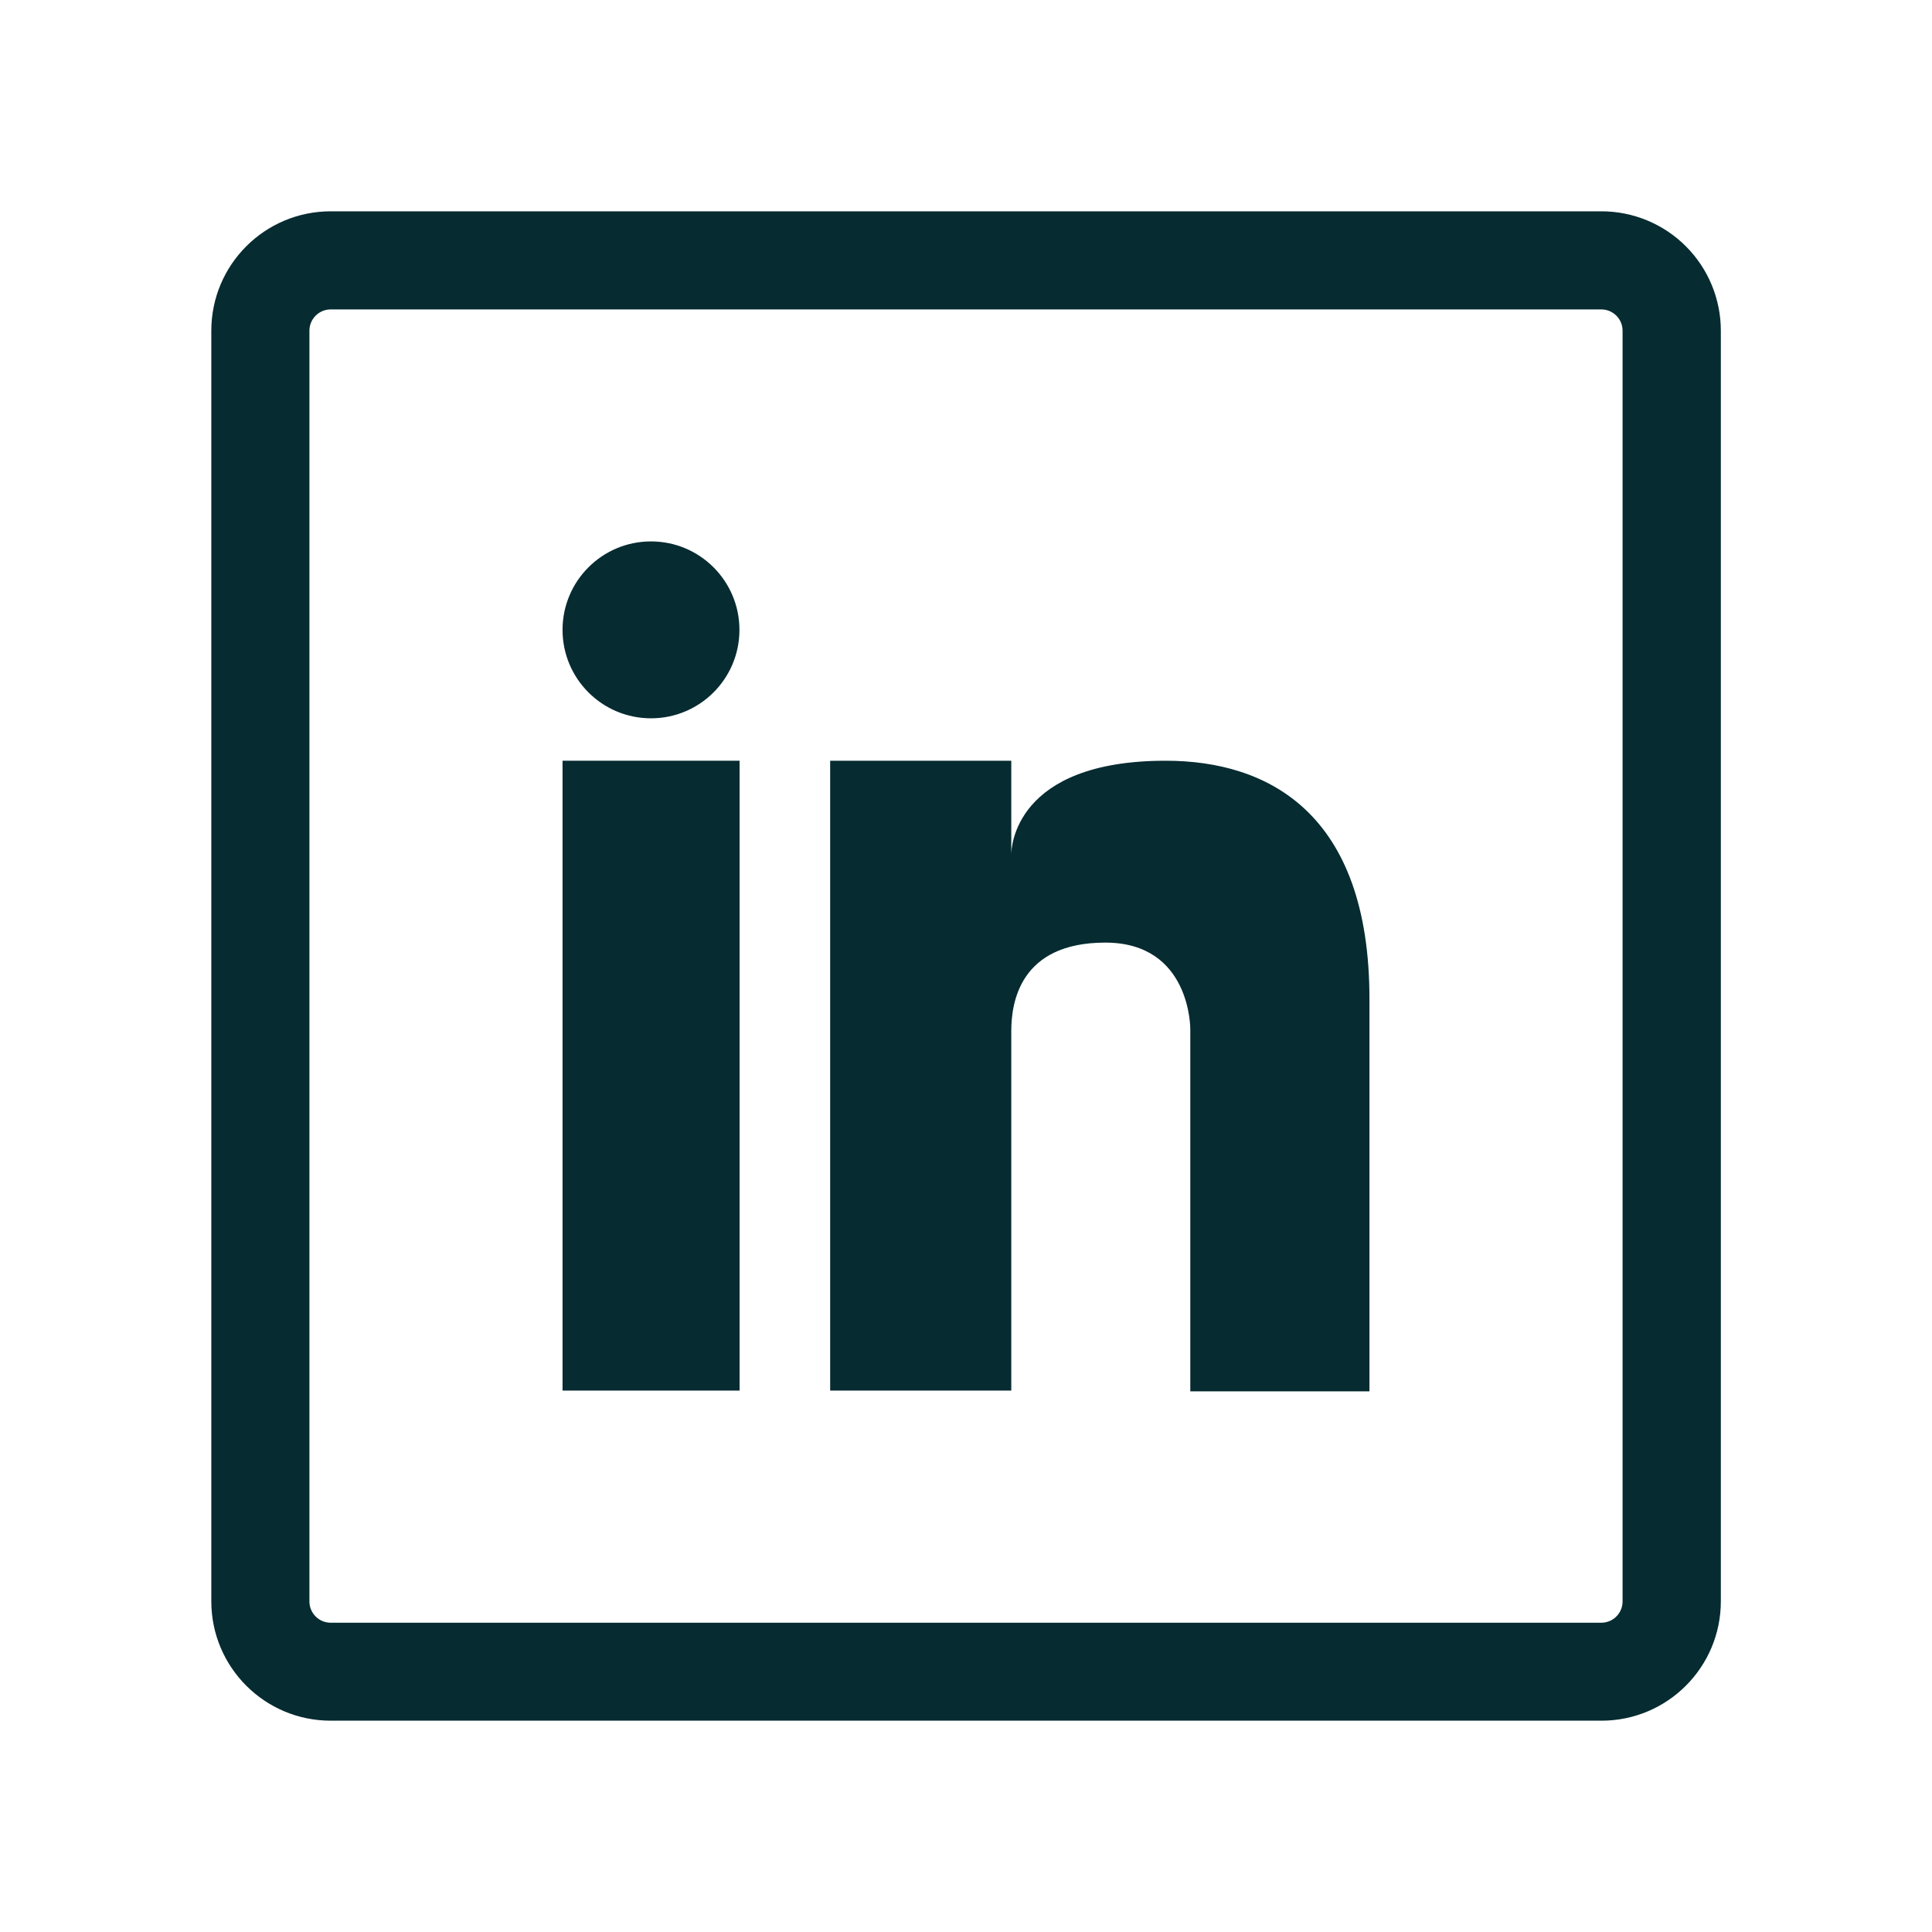
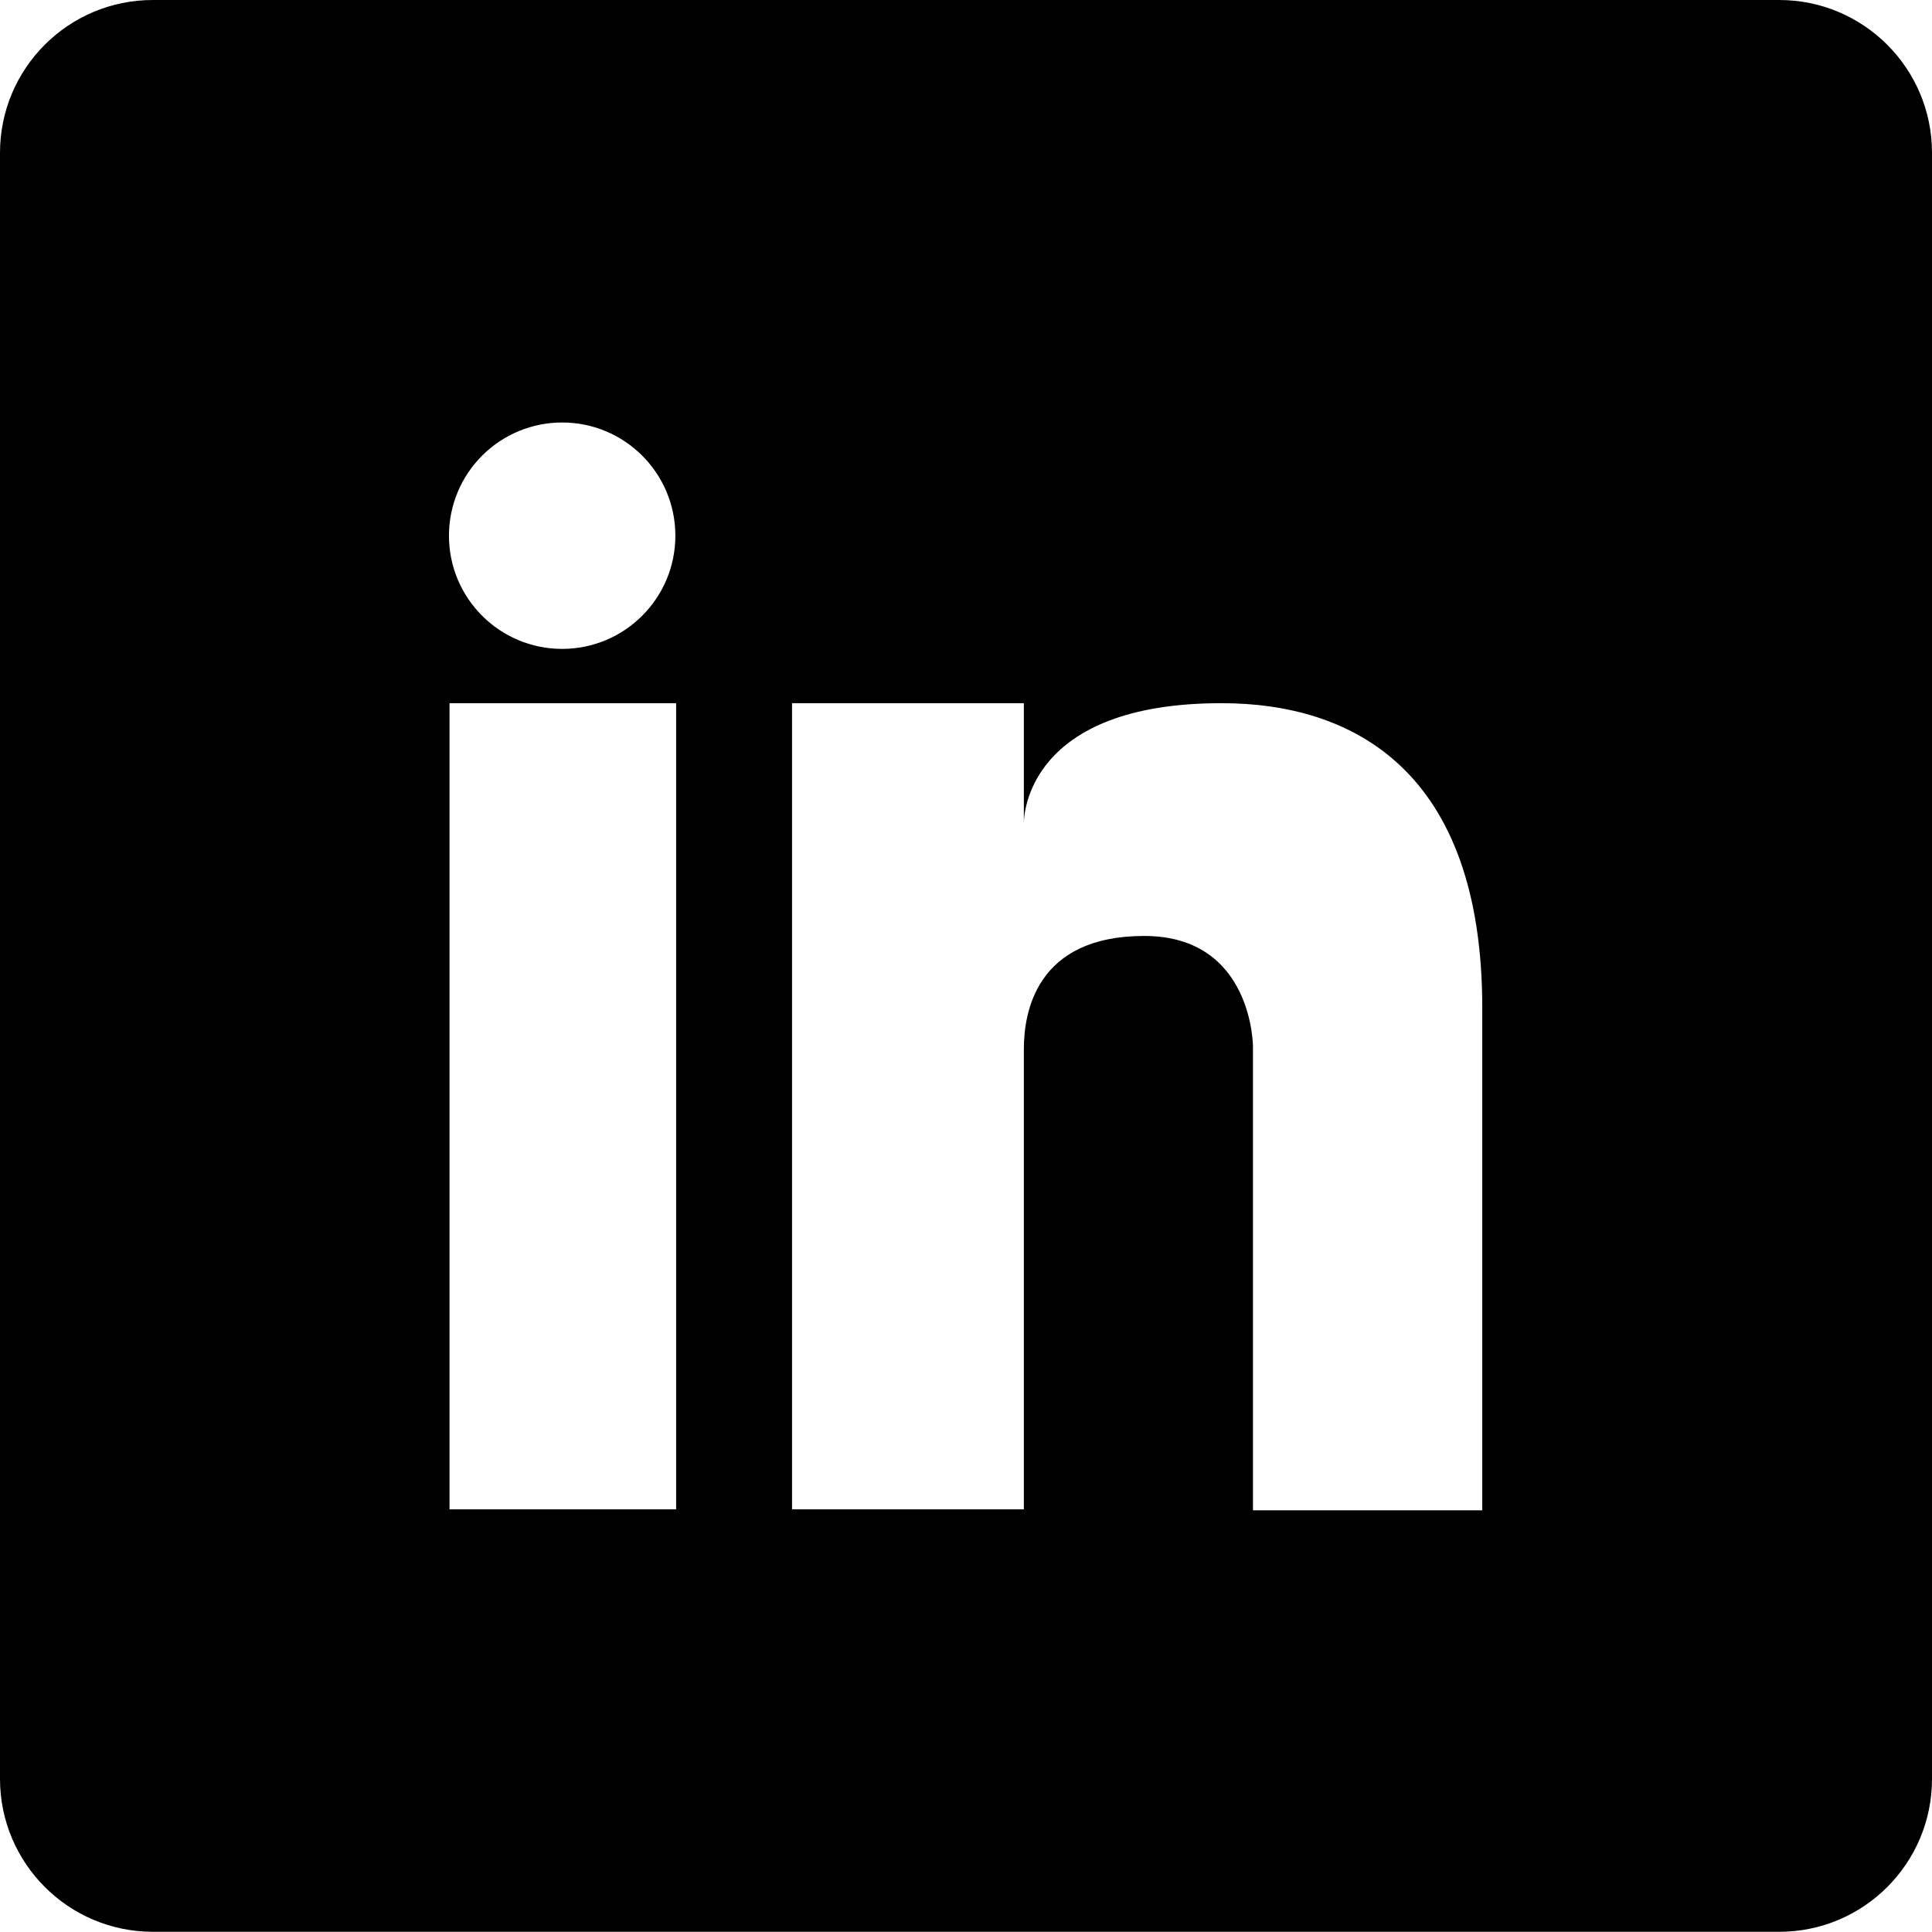
- <svg xmlns="http://www.w3.org/2000/svg" data-name="Layer 1" id="Layer_1" viewBox="0 0 128 128">
-   <defs>
-     <style>.cls-1{fill:#062b31;}</style>
-   </defs>
-   <path class="cls-1" d="M106.09,20.5a1.41,1.41,0,0,1,1.41,1.41v84.19a1.41,1.41,0,0,1-1.41,1.41H21.91a1.41,1.41,0,0,1-1.41-1.41V21.91a1.41,1.41,0,0,1,1.41-1.41h84.19m0-6.5H21.91A7.91,7.91,0,0,0,14,21.91v84.19A7.91,7.91,0,0,0,21.91,114h84.19a7.91,7.91,0,0,0,7.91-7.91V21.91A7.91,7.91,0,0,0,106.09,14Z" />
-   <rect class="cls-1" height="41.73" width="11.73" x="37.27" y="50.4" />
-   <path class="cls-1" d="M77.23,50.4C67.18,50.4,67,56.21,67,56.61V50.4H55V92.13H67V68.31c0-1.86.55-5.86,6.23-5.86s5.63,5.73,5.63,5.73v24H90.73v-26C90.73,53.85,84,50.4,77.23,50.4Z" />
-   <circle class="cls-1" cx="43.13" cy="41.73" r="5.86" />
+ <svg xmlns="http://www.w3.org/2000/svg" id="Layer_1" data-name="Layer 1" viewBox="0 0 100.01 100">
+   <path d="M106.1,14H21.91A7.91,7.91,0,0,0,14,21.91V106.1a7.92,7.92,0,0,0,7.91,7.9H106.1a7.91,7.91,0,0,0,7.91-7.91V21.91A7.91,7.91,0,0,0,106.1,14Zm-63,21.87a5.86,5.86,0,1,1-5.86,5.86A5.86,5.86,0,0,1,43.13,35.87ZM49,92.13H37.27V50.4H49Zm41.73.05H78.86v-24s0-5.73-5.63-5.73S67,66.45,67,68.31V92.13H55V50.4H67v6.21c0-.4.18-6.21,10.23-6.21,6.77,0,13.5,3.45,13.5,15.78Z" transform="translate(-14 -14)" />
</svg>
